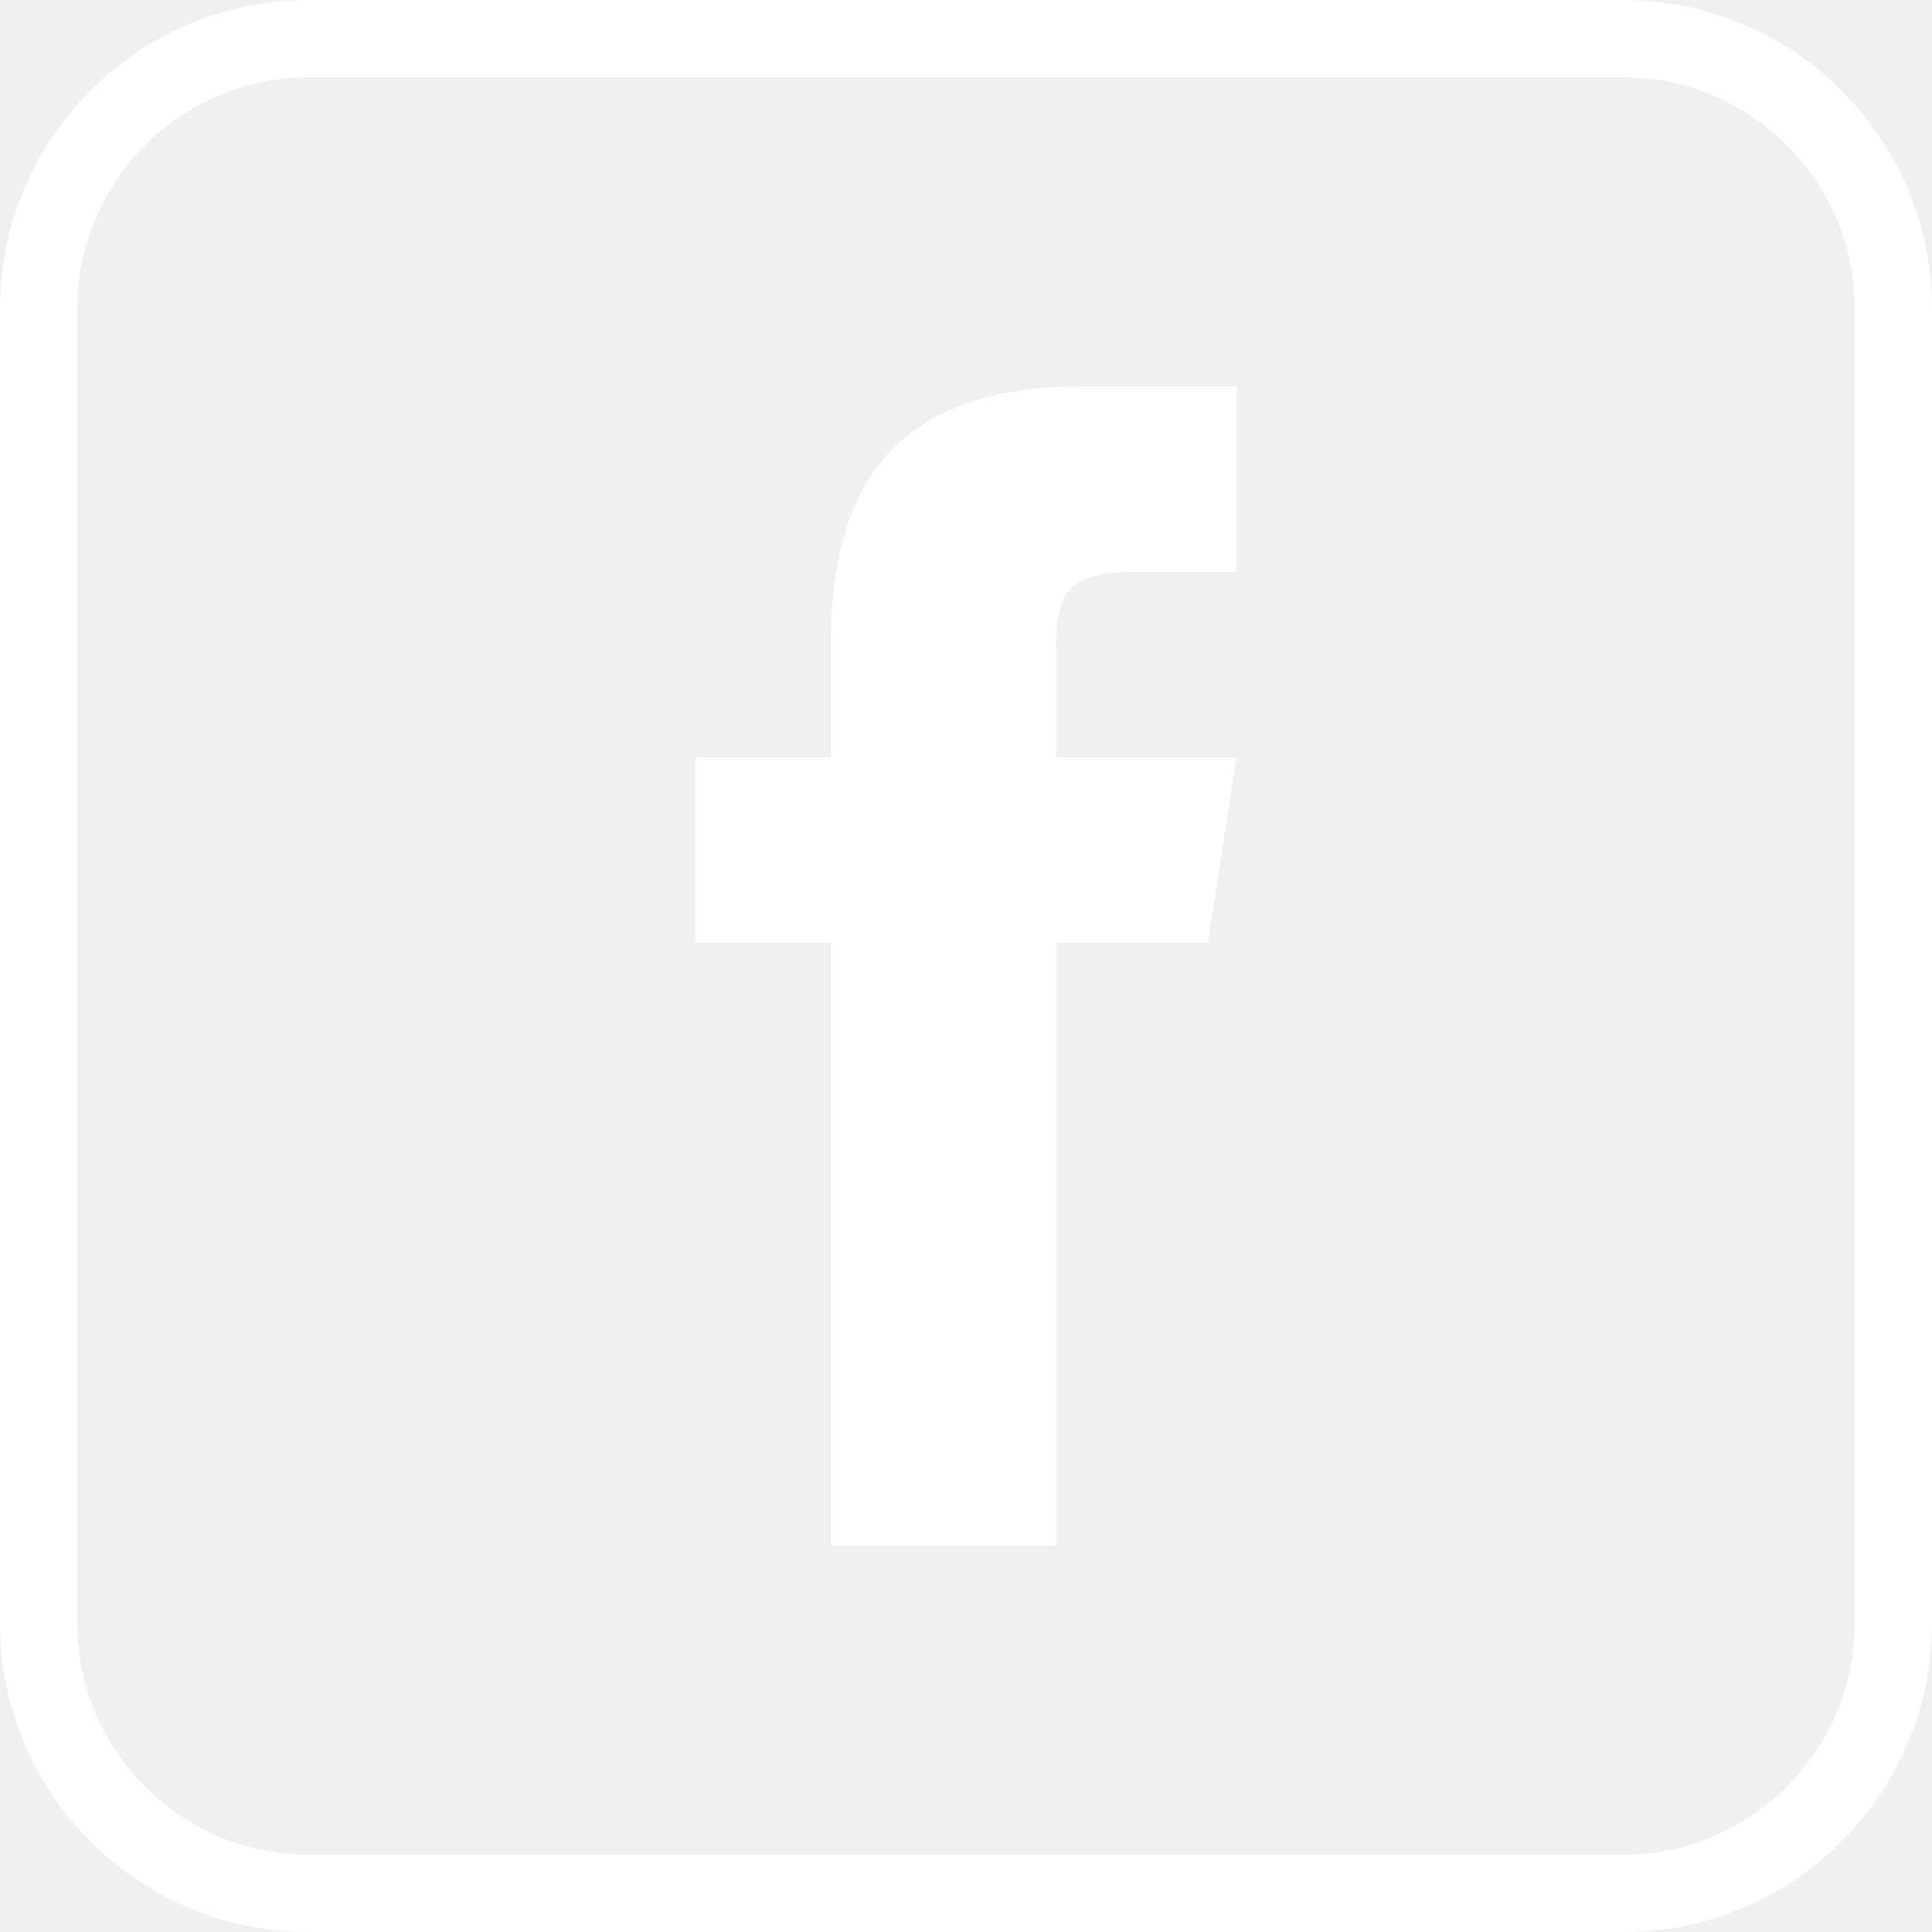
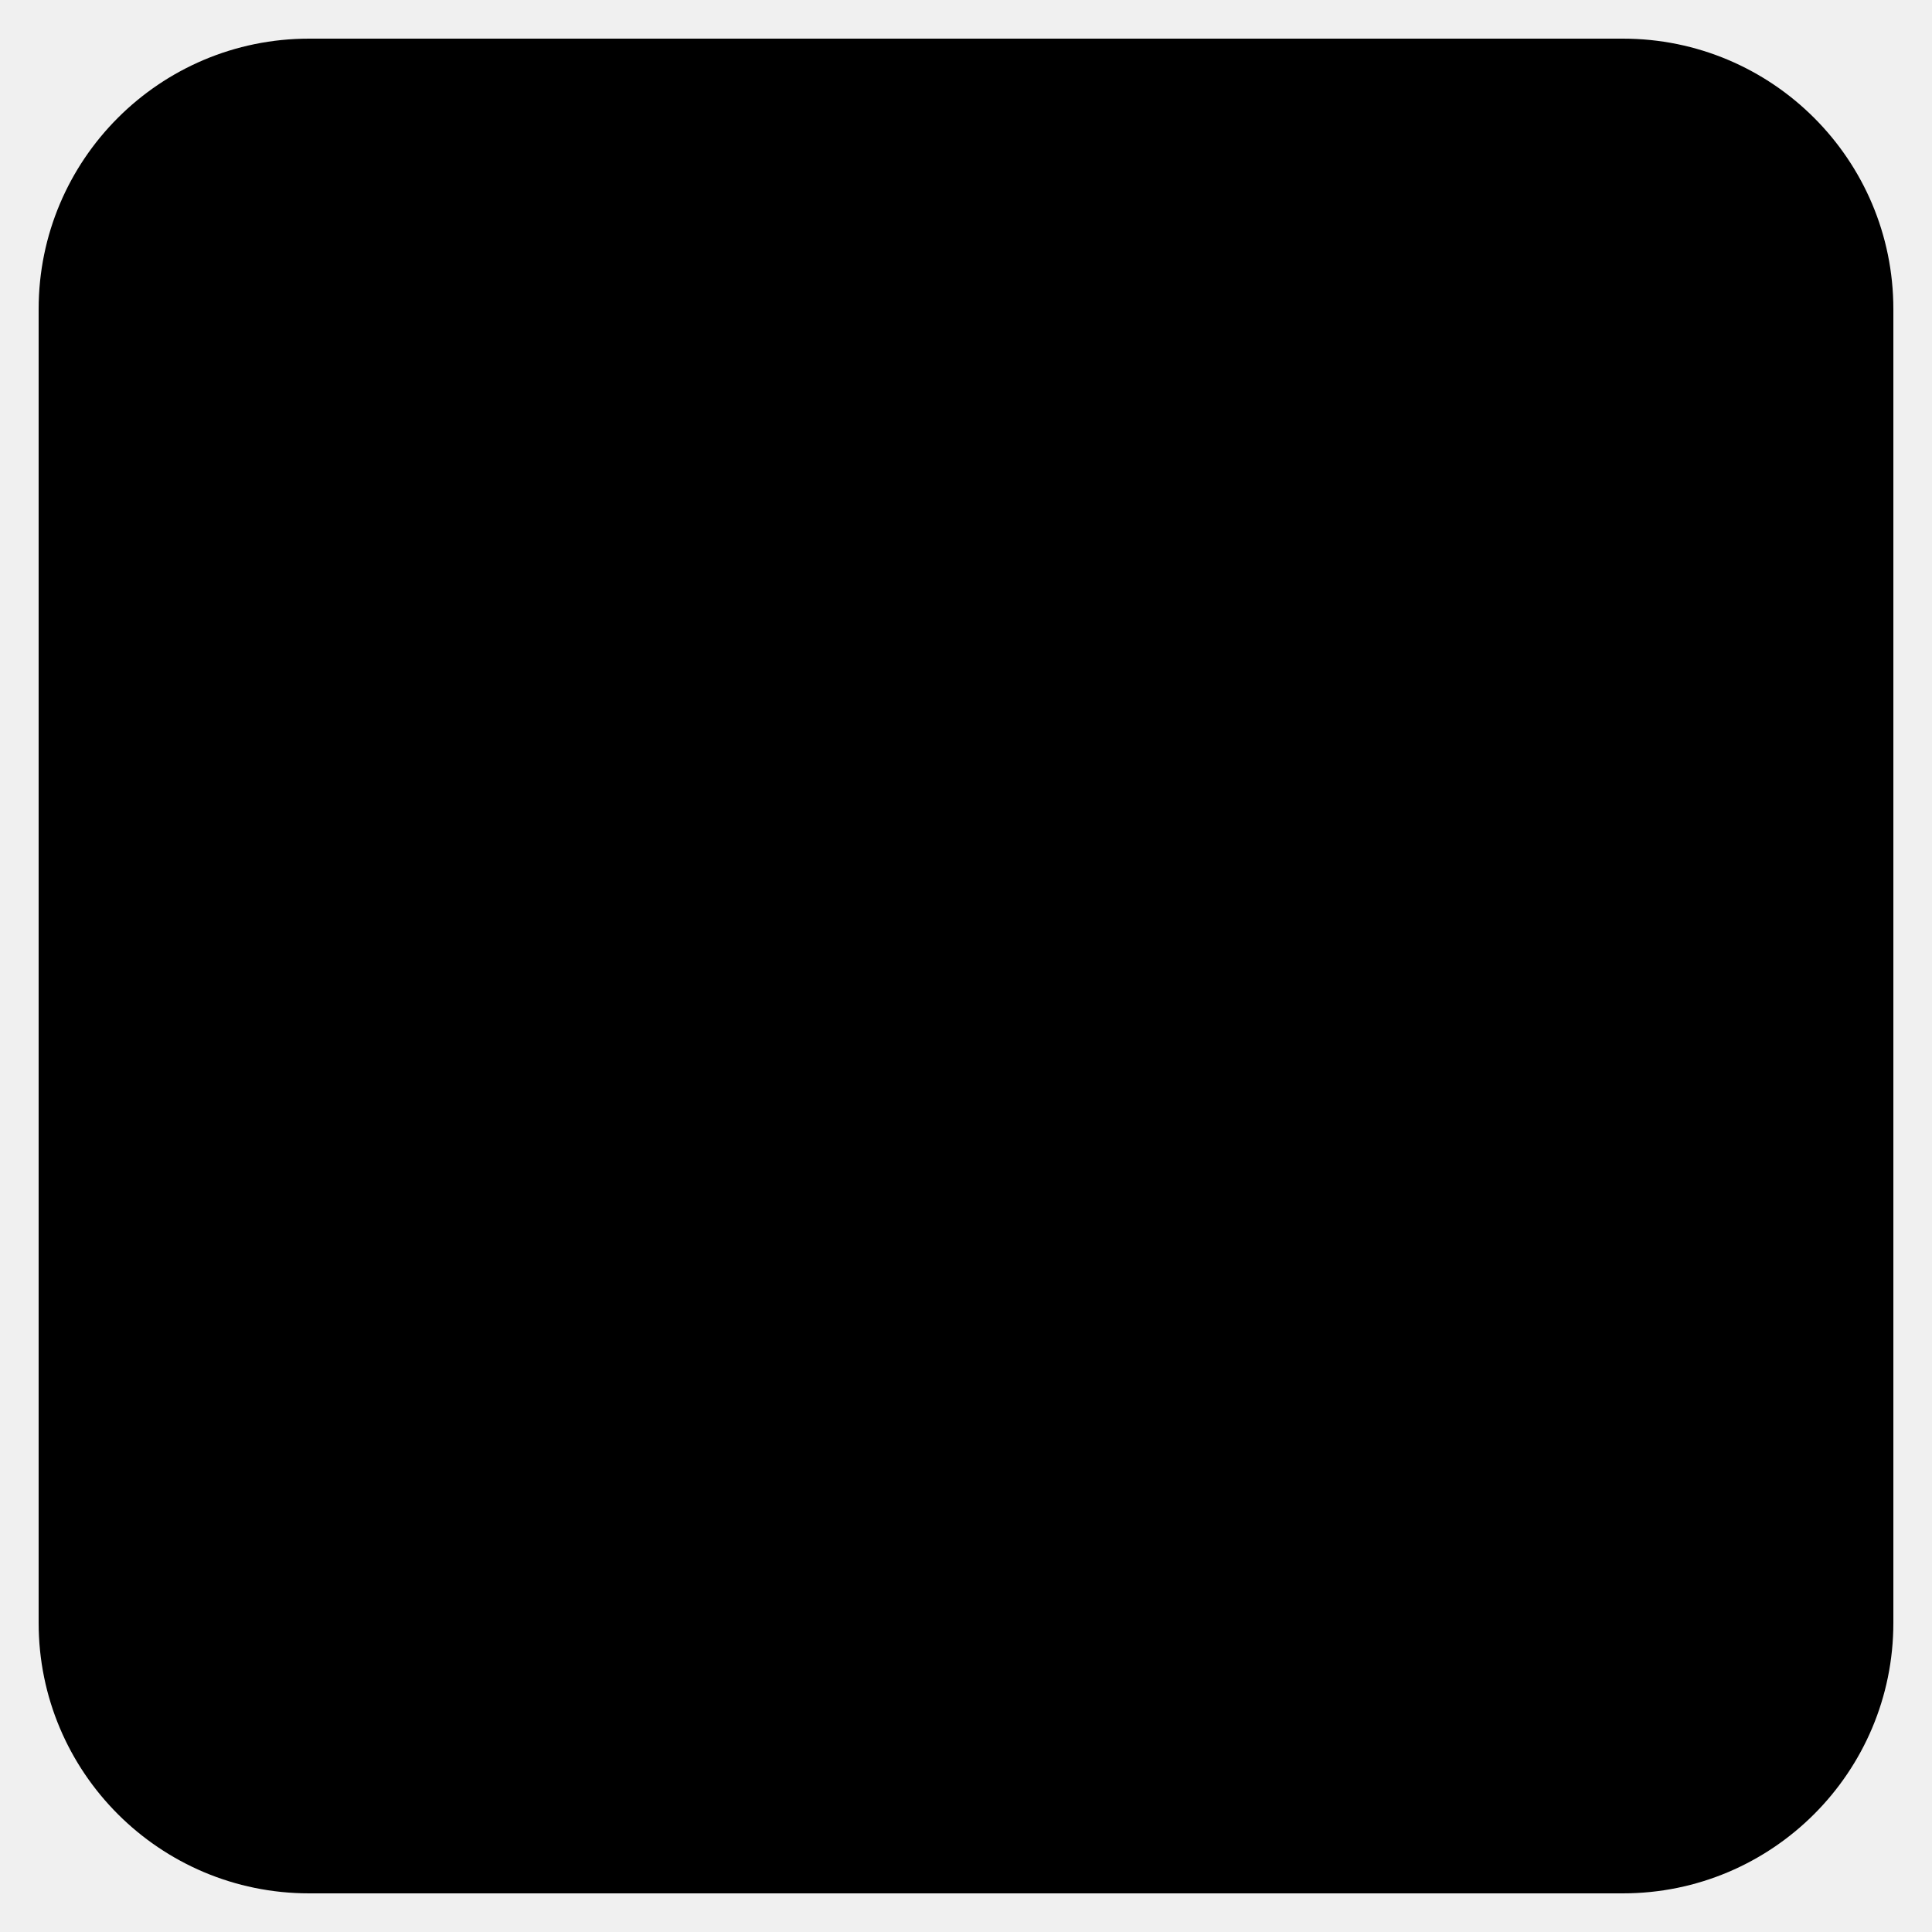
- <svg xmlns="http://www.w3.org/2000/svg" width="25" height="25" viewBox="0 0 25 25" fill="none">
-   <rect x="0.5" y="0.5" width="24" height="24" rx="3.5" stroke="white" fill="none" />
-   <path d="M15.631 12.2H13.667V20H10.75V12.2H9V9.8H10.75V8.354C10.752 6.249 11.602 5 14.013 5H16V7.4H14.667C13.728 7.4 13.667 7.761 13.667 8.434V9.8H16L15.631 12.2Z" fill="white" />
+ <svg xmlns="http://www.w3.org/2000/svg" width="25" height="25" viewBox="0 0 25 25">
+   <rect x="0.5" y="0.5" width="24" height="24" rx="3.5" />
+   <path d="M15.631 12.2H13.667V20H10.75V12.2H9V9.8H10.75V8.354C10.752 6.249 11.602 5 14.013 5H16V7.4H14.667C13.728 7.4 13.667 7.761 13.667 8.434V9.8H16L15.631 12.2Z" />
</svg>
